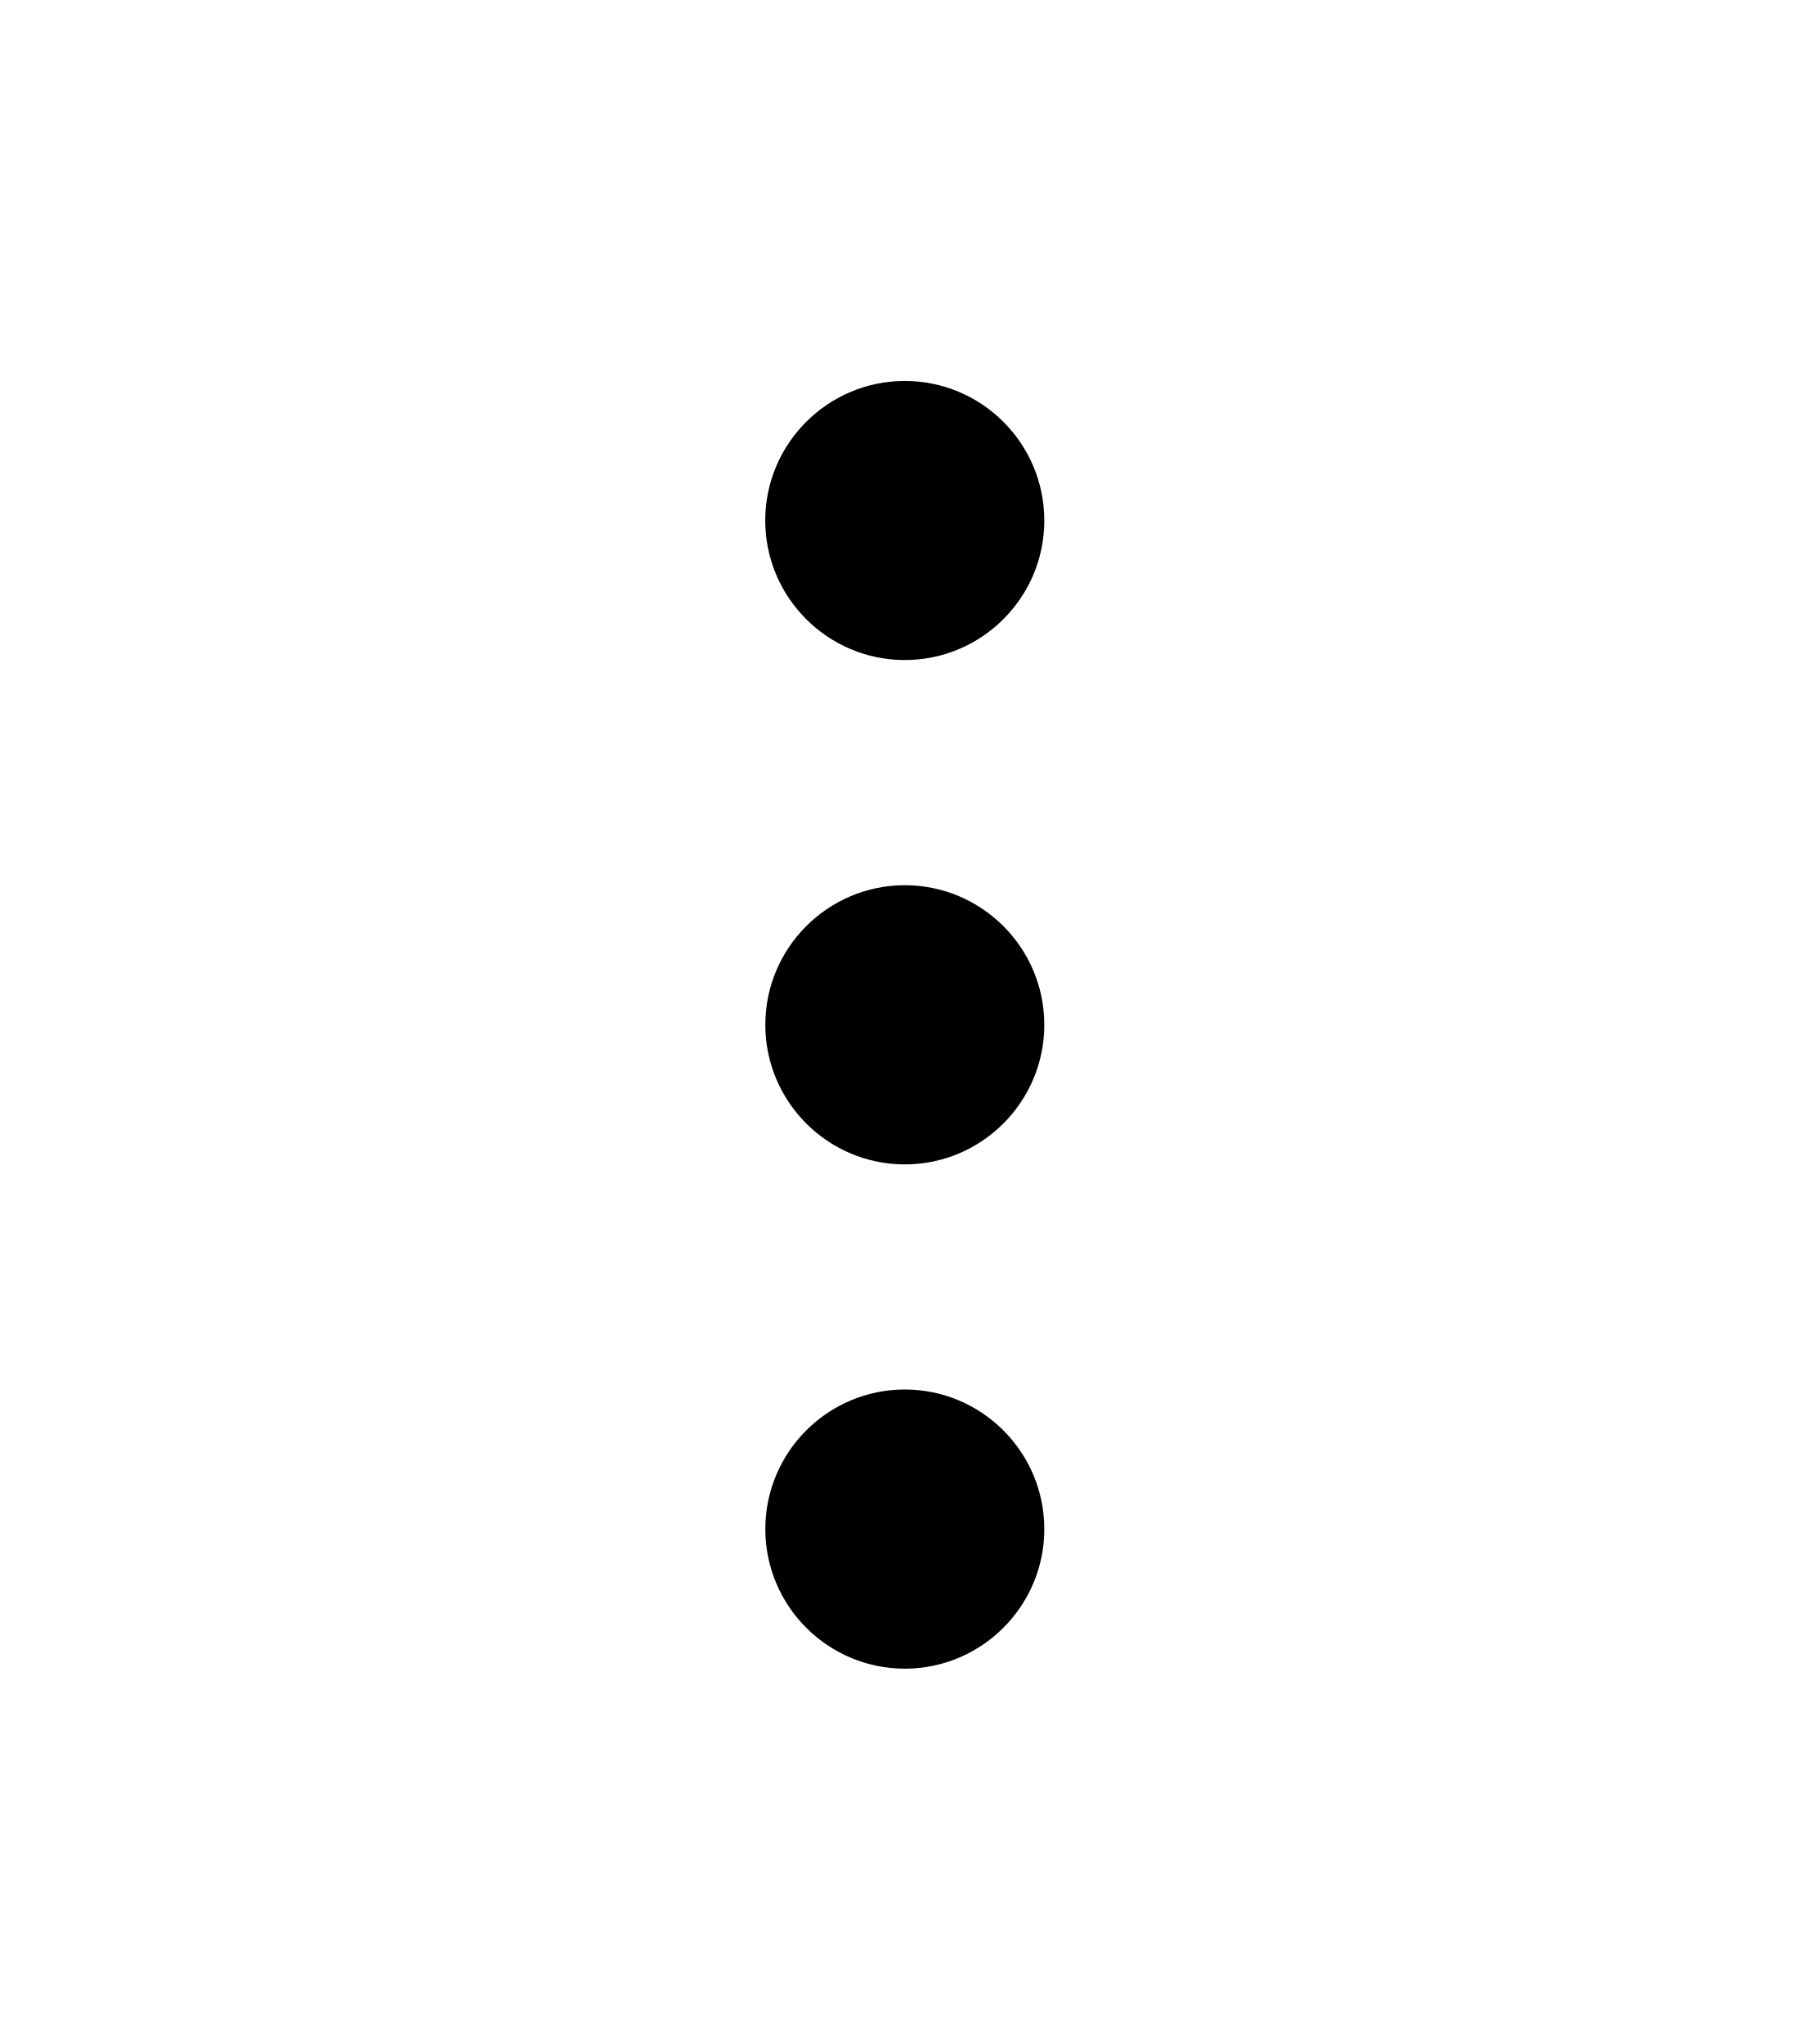
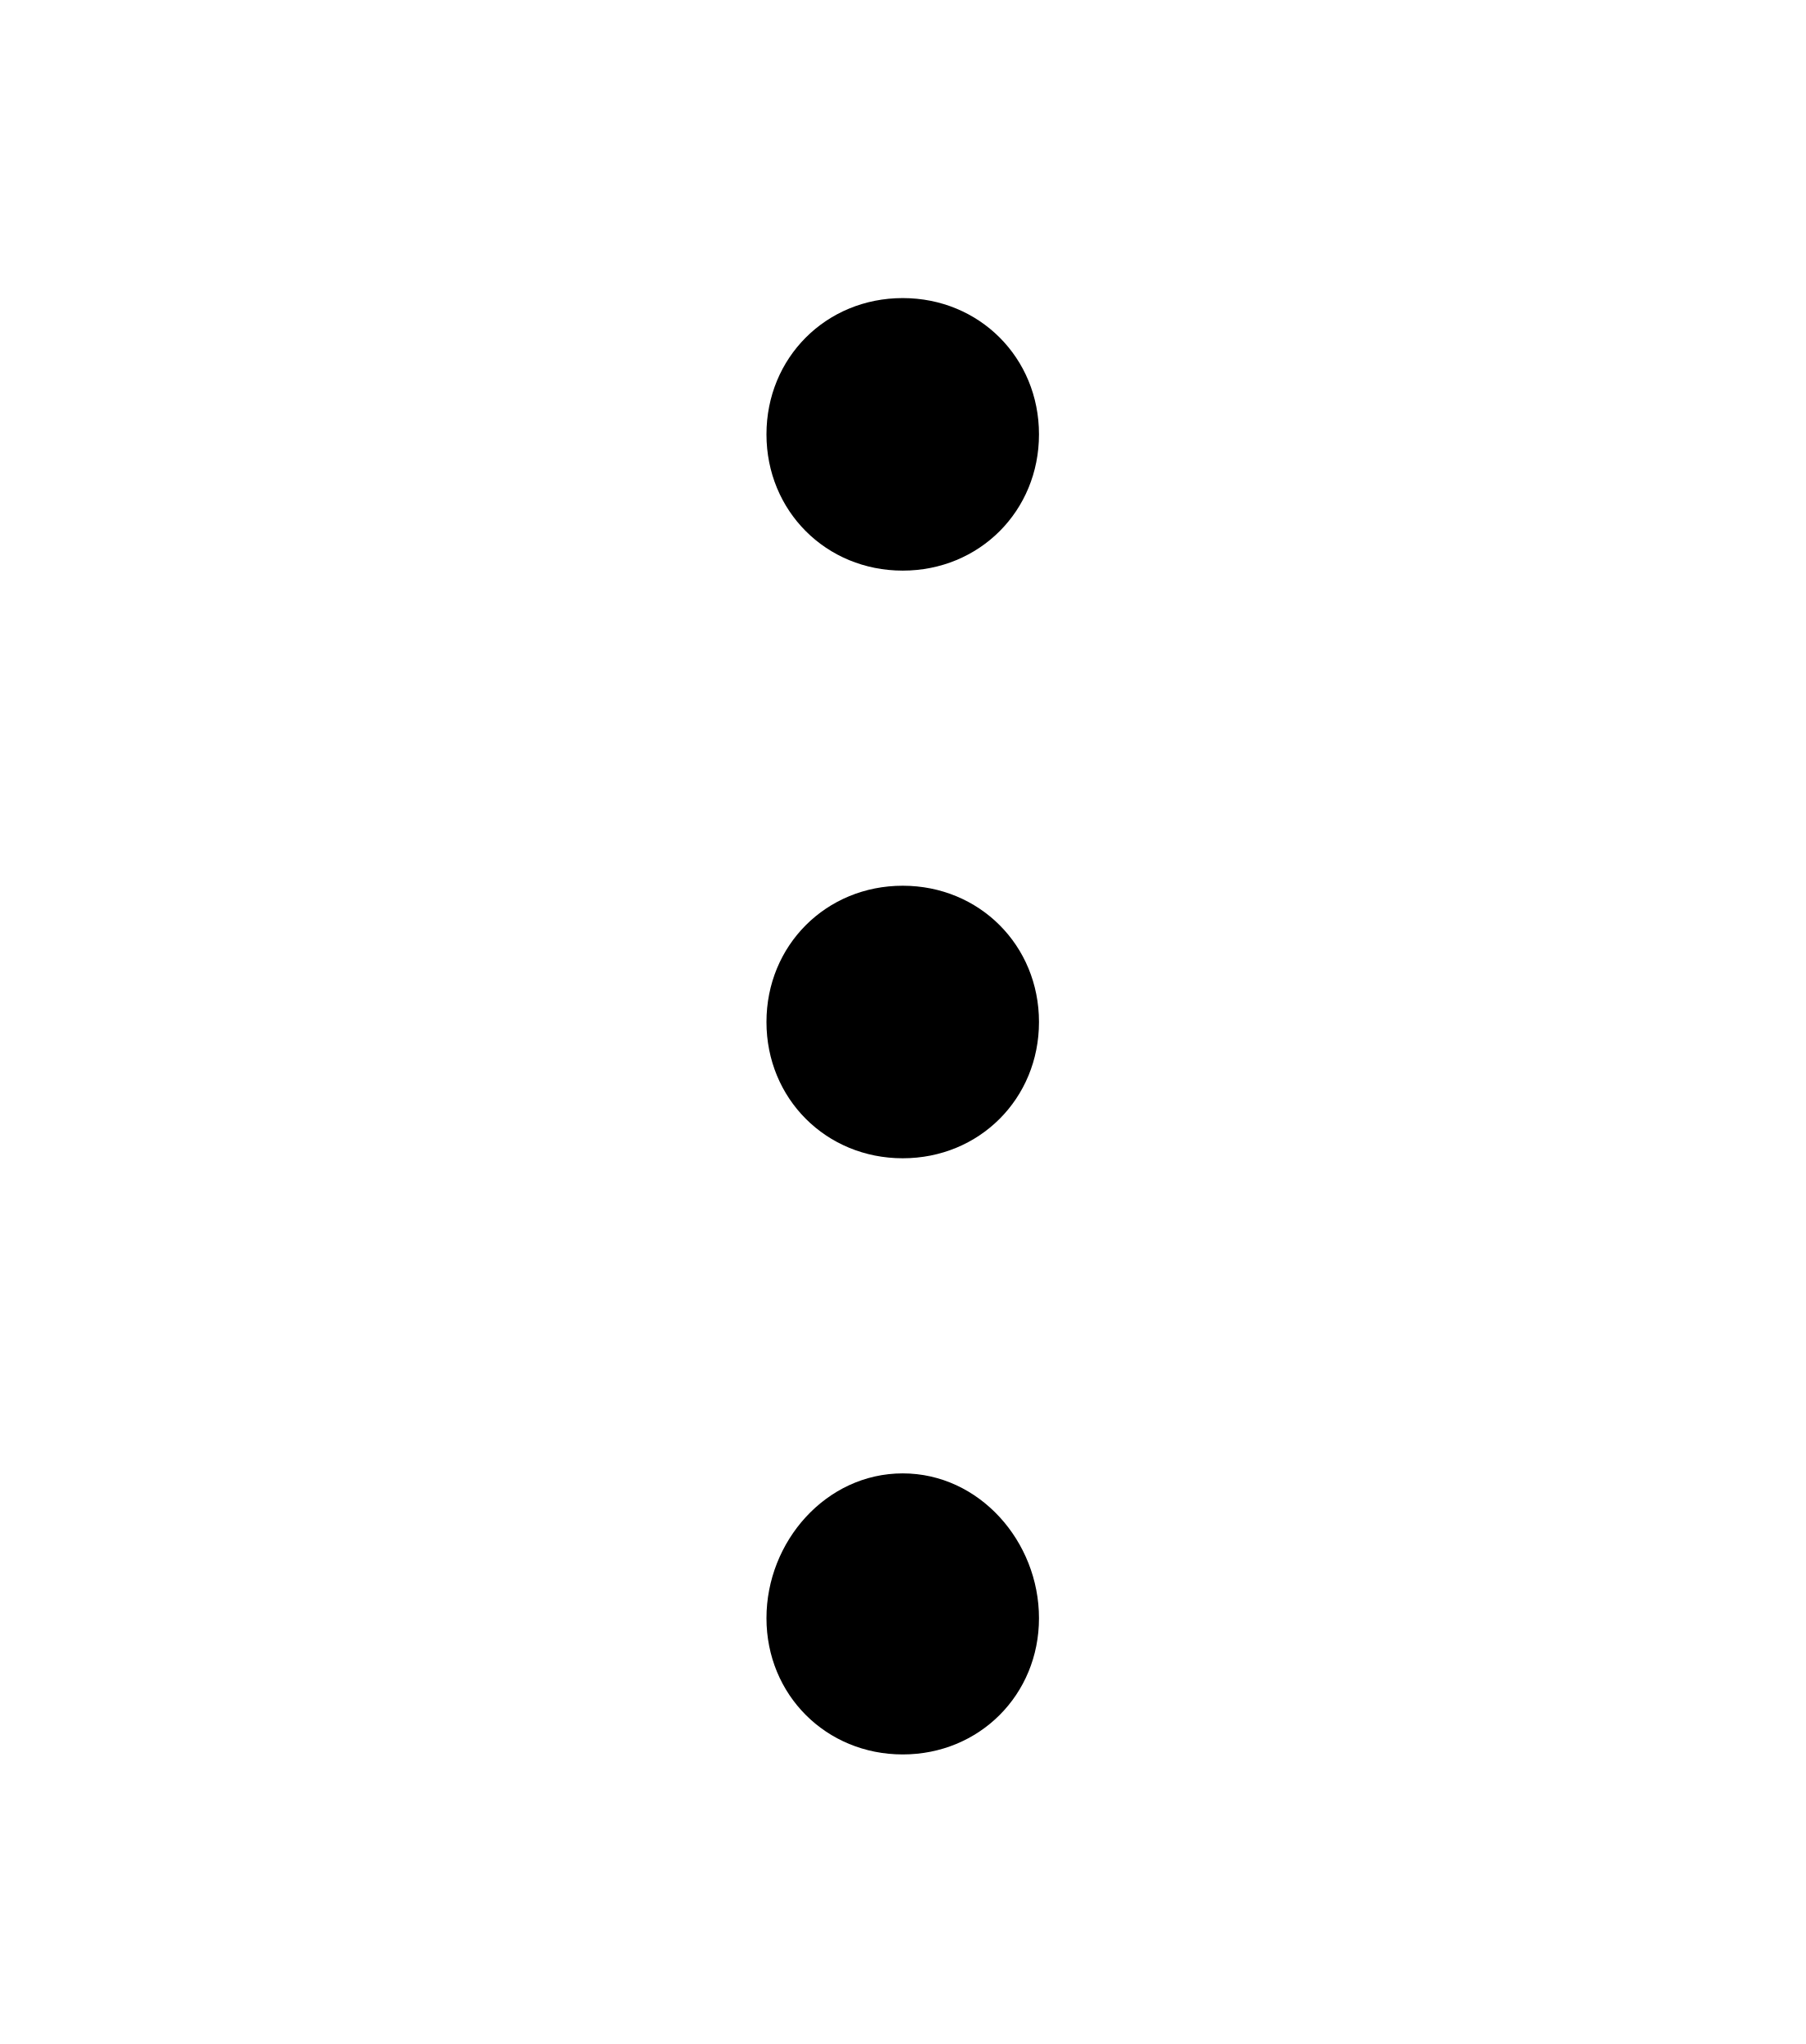
- <svg xmlns="http://www.w3.org/2000/svg" version="1.1" id="Layer_1" x="0px" y="0px" viewBox="0 0 21.246 24" style="enable-background:new 0 0 21.246 24;" xml:space="preserve">
+ <svg xmlns="http://www.w3.org/2000/svg" version="1.1" id="Layer_1" x="0px" y="0px" viewBox="0 0 21.2 24" style="enable-background:new 0 0 21.2 24;" xml:space="preserve">
  <g>
-     <path d="M10.625,10.394c-0.903,0-1.638,0.735-1.638,1.639s0.735,1.639,1.638,1.639s1.638-0.735,1.638-1.639   S11.528,10.394,10.625,10.394z" />
-     <path d="M10.625,7.75c0.903,0,1.638-0.734,1.638-1.638s-0.734-1.639-1.638-1.639S8.986,5.209,8.986,6.112   S9.721,7.75,10.625,7.75z" />
-     <path d="M10.625,16.315c-0.903,0-1.638,0.735-1.638,1.639s0.735,1.639,1.638,1.639s1.638-0.735,1.638-1.639   S11.528,16.315,10.625,16.315z" />
+     <path d="M10.6,10.4C9.7,10.4,9,11.1,9,12s0.7,1.6,1.6,1.6s1.6-0.7,1.6-1.6S11.5,10.4,10.6,10.4z" />
+     <path d="M10.6,6.7c0.9,0,1.6-0.7,1.6-1.6s-0.7-1.6-1.6-1.6S9,4.2,9,5.1S9.7,6.7,10.6,6.7z" />
+     <path d="M10.6,17.3C9.7,17.3,9,18.1,9,19s0.7,1.6,1.6,1.6s1.6-0.7,1.6-1.6S11.5,17.3,10.6,17.3z" />
  </g>
</svg>
